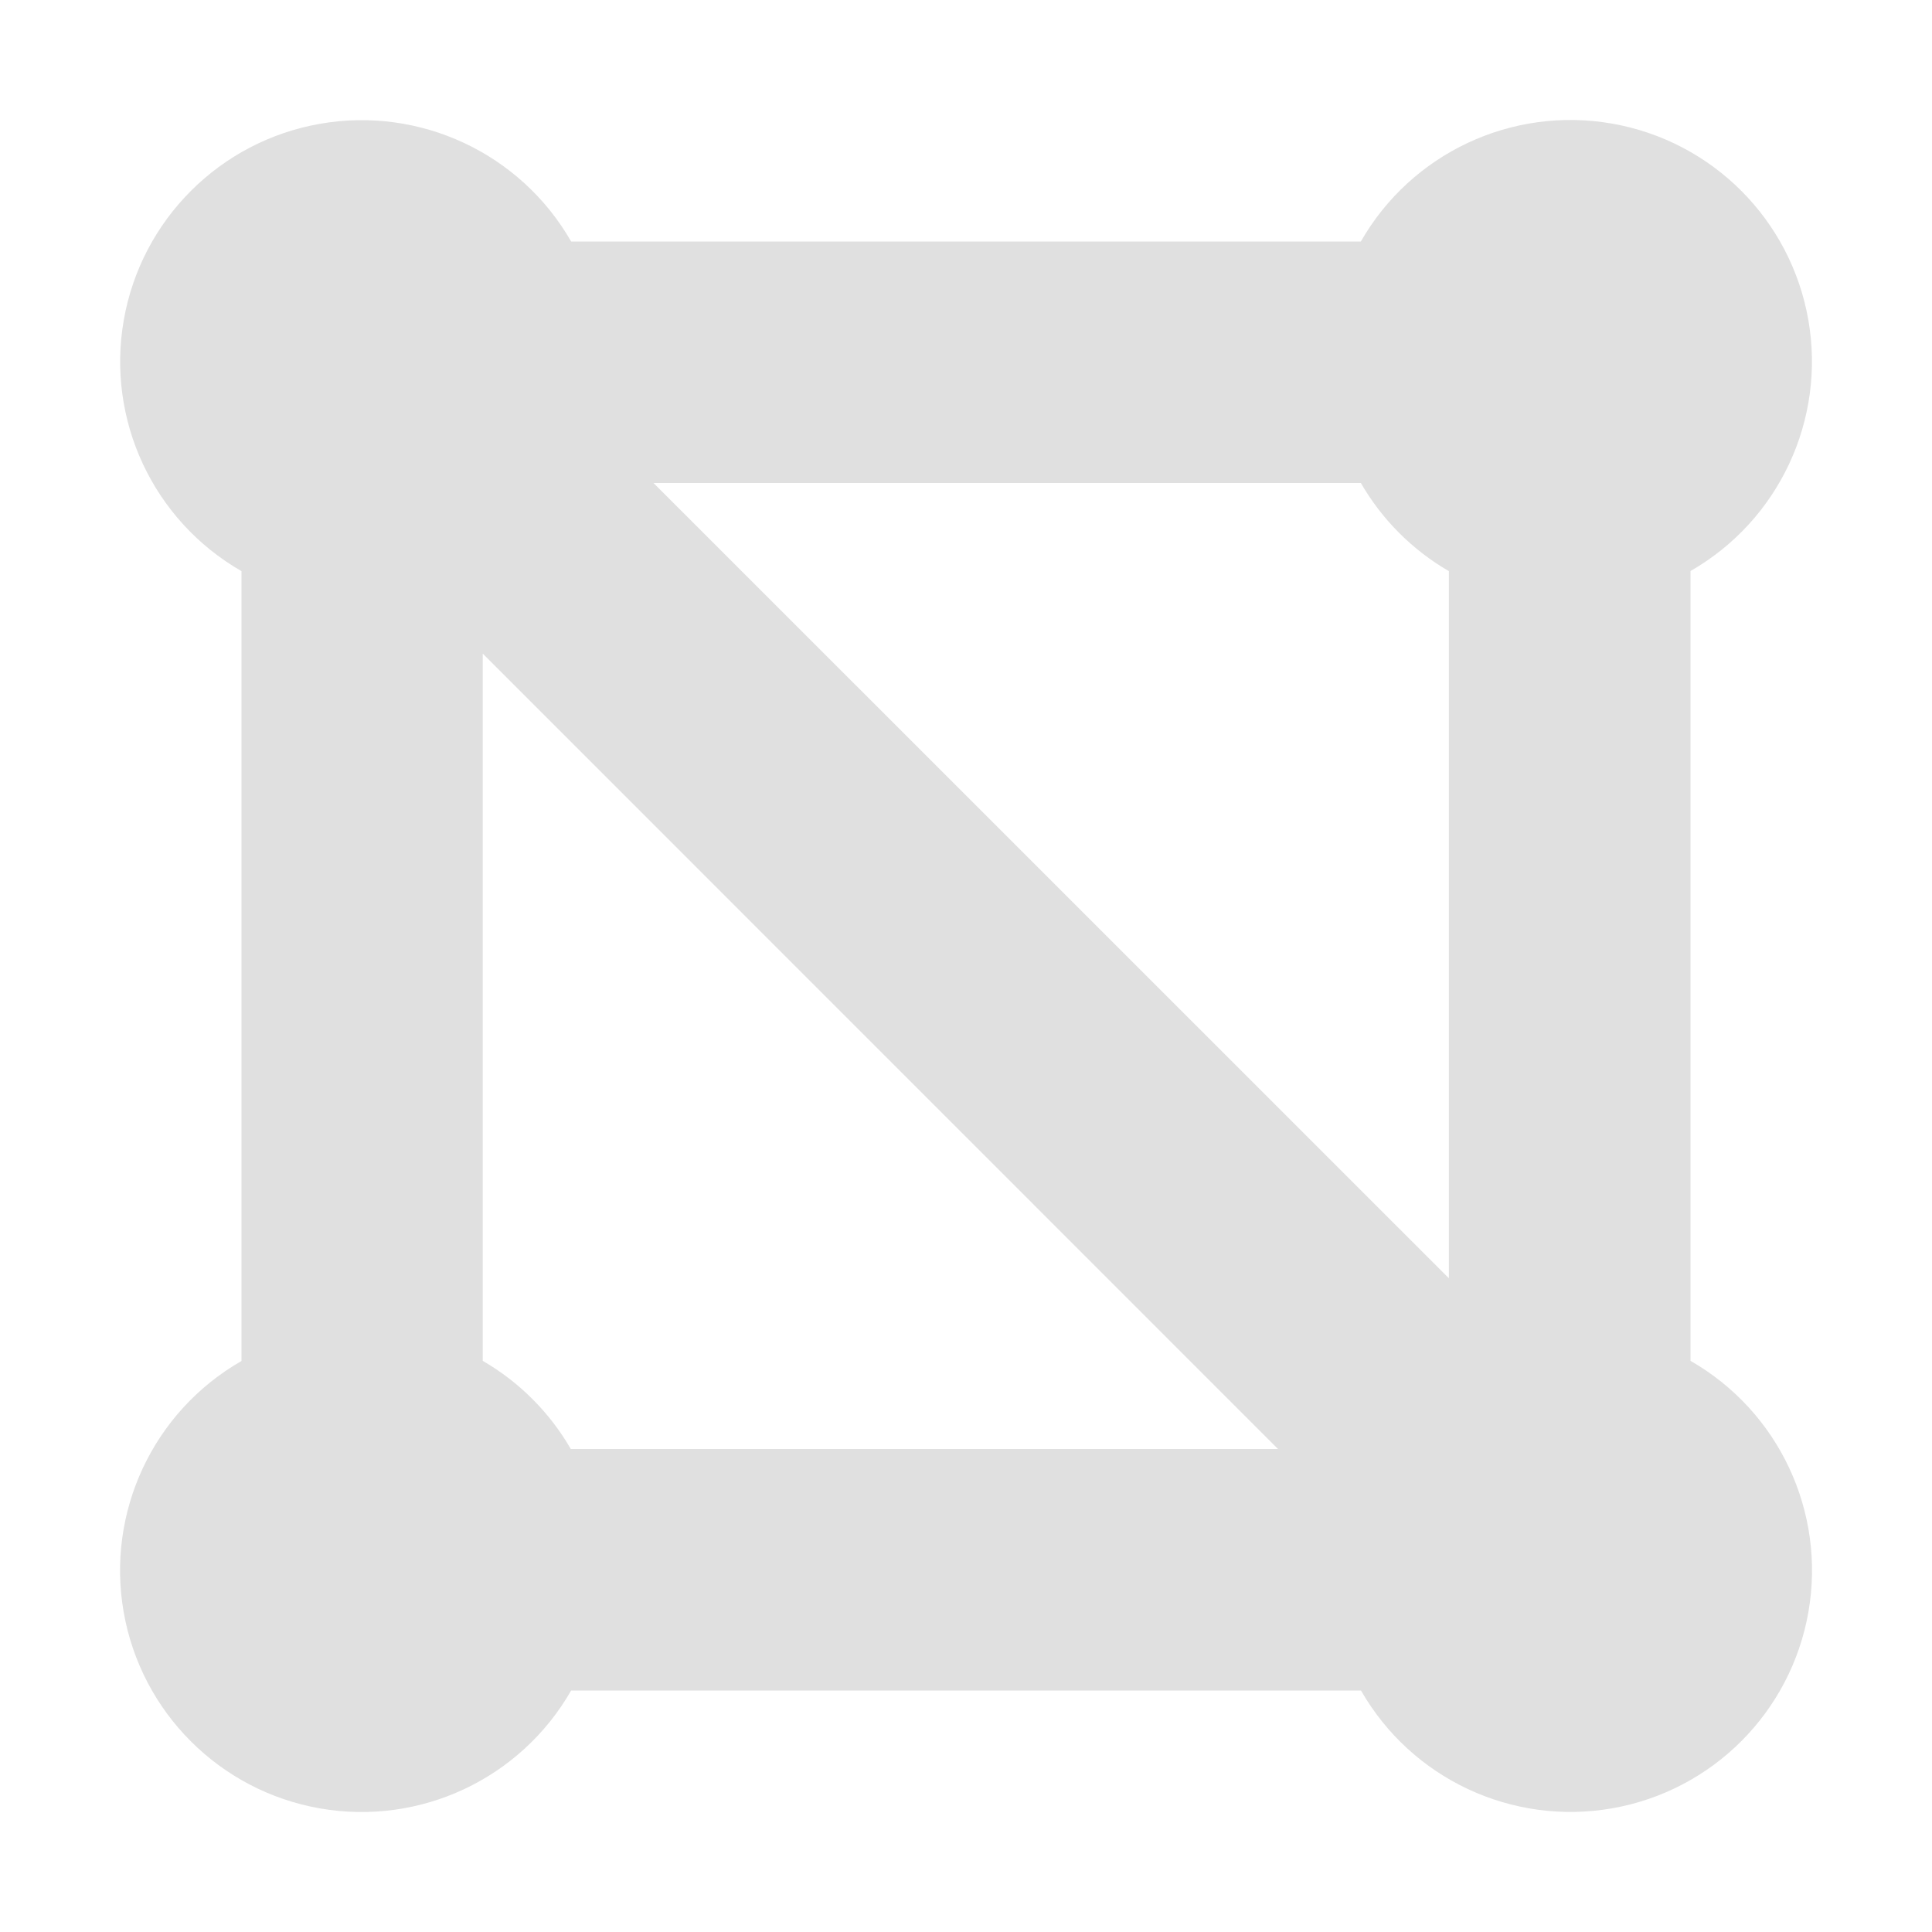
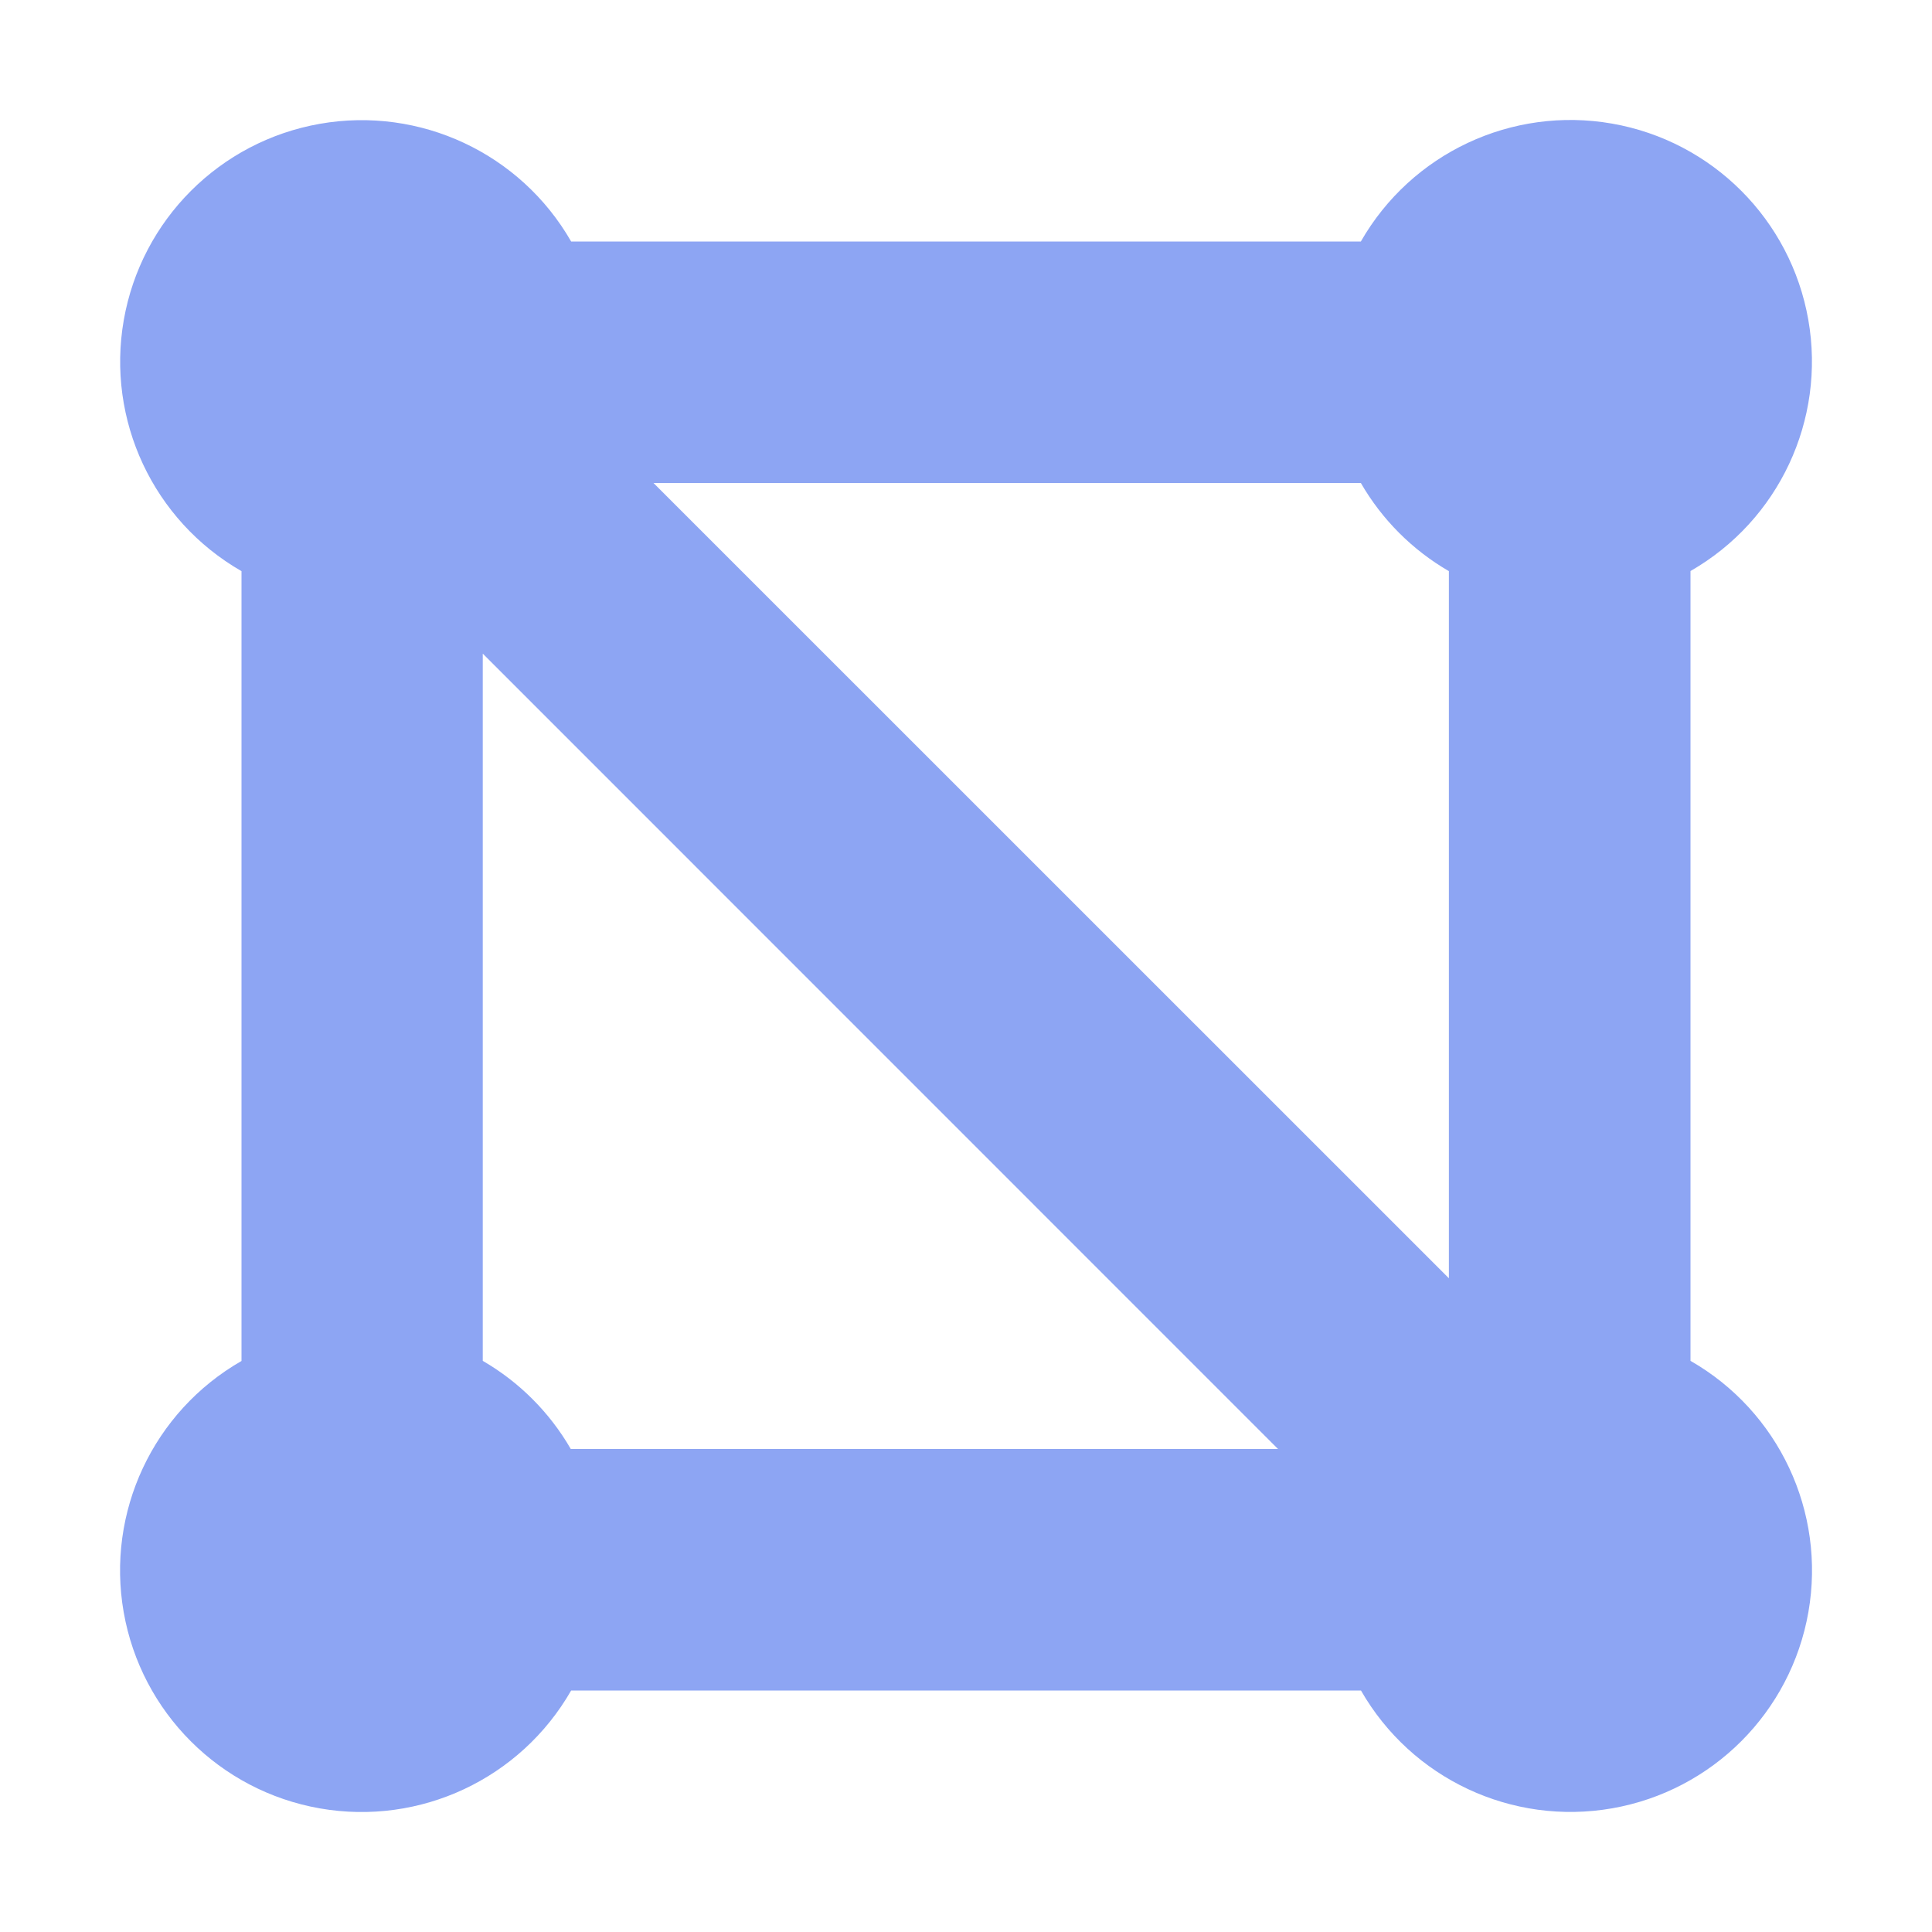
<svg xmlns="http://www.w3.org/2000/svg" width="16" height="16">
-   <path fill="#e0e0e0" d="M4.73 2A2 2 0 1 0 2 4.73v6.541A2 2 0 1 0 4.73 14h6.541A2 2 0 1 0 14 11.27V4.729A2 2 0 1 0 11.27 2Zm.683 2h5.857a2 2 0 0 0 .729.73v5.856L5.412 4zM3.999 5.414 10.584 12H4.727a2 2 0 0 0-.729-.73V5.414z" />
+   <path fill="#8da5f3" d="M4.73 2A2 2 0 1 0 2 4.73v6.541A2 2 0 1 0 4.73 14h6.541A2 2 0 1 0 14 11.27V4.729A2 2 0 1 0 11.27 2Zm.683 2h5.857a2 2 0 0 0 .729.73v5.856L5.412 4zM3.999 5.414 10.584 12H4.727a2 2 0 0 0-.729-.73V5.414z" />
</svg>
